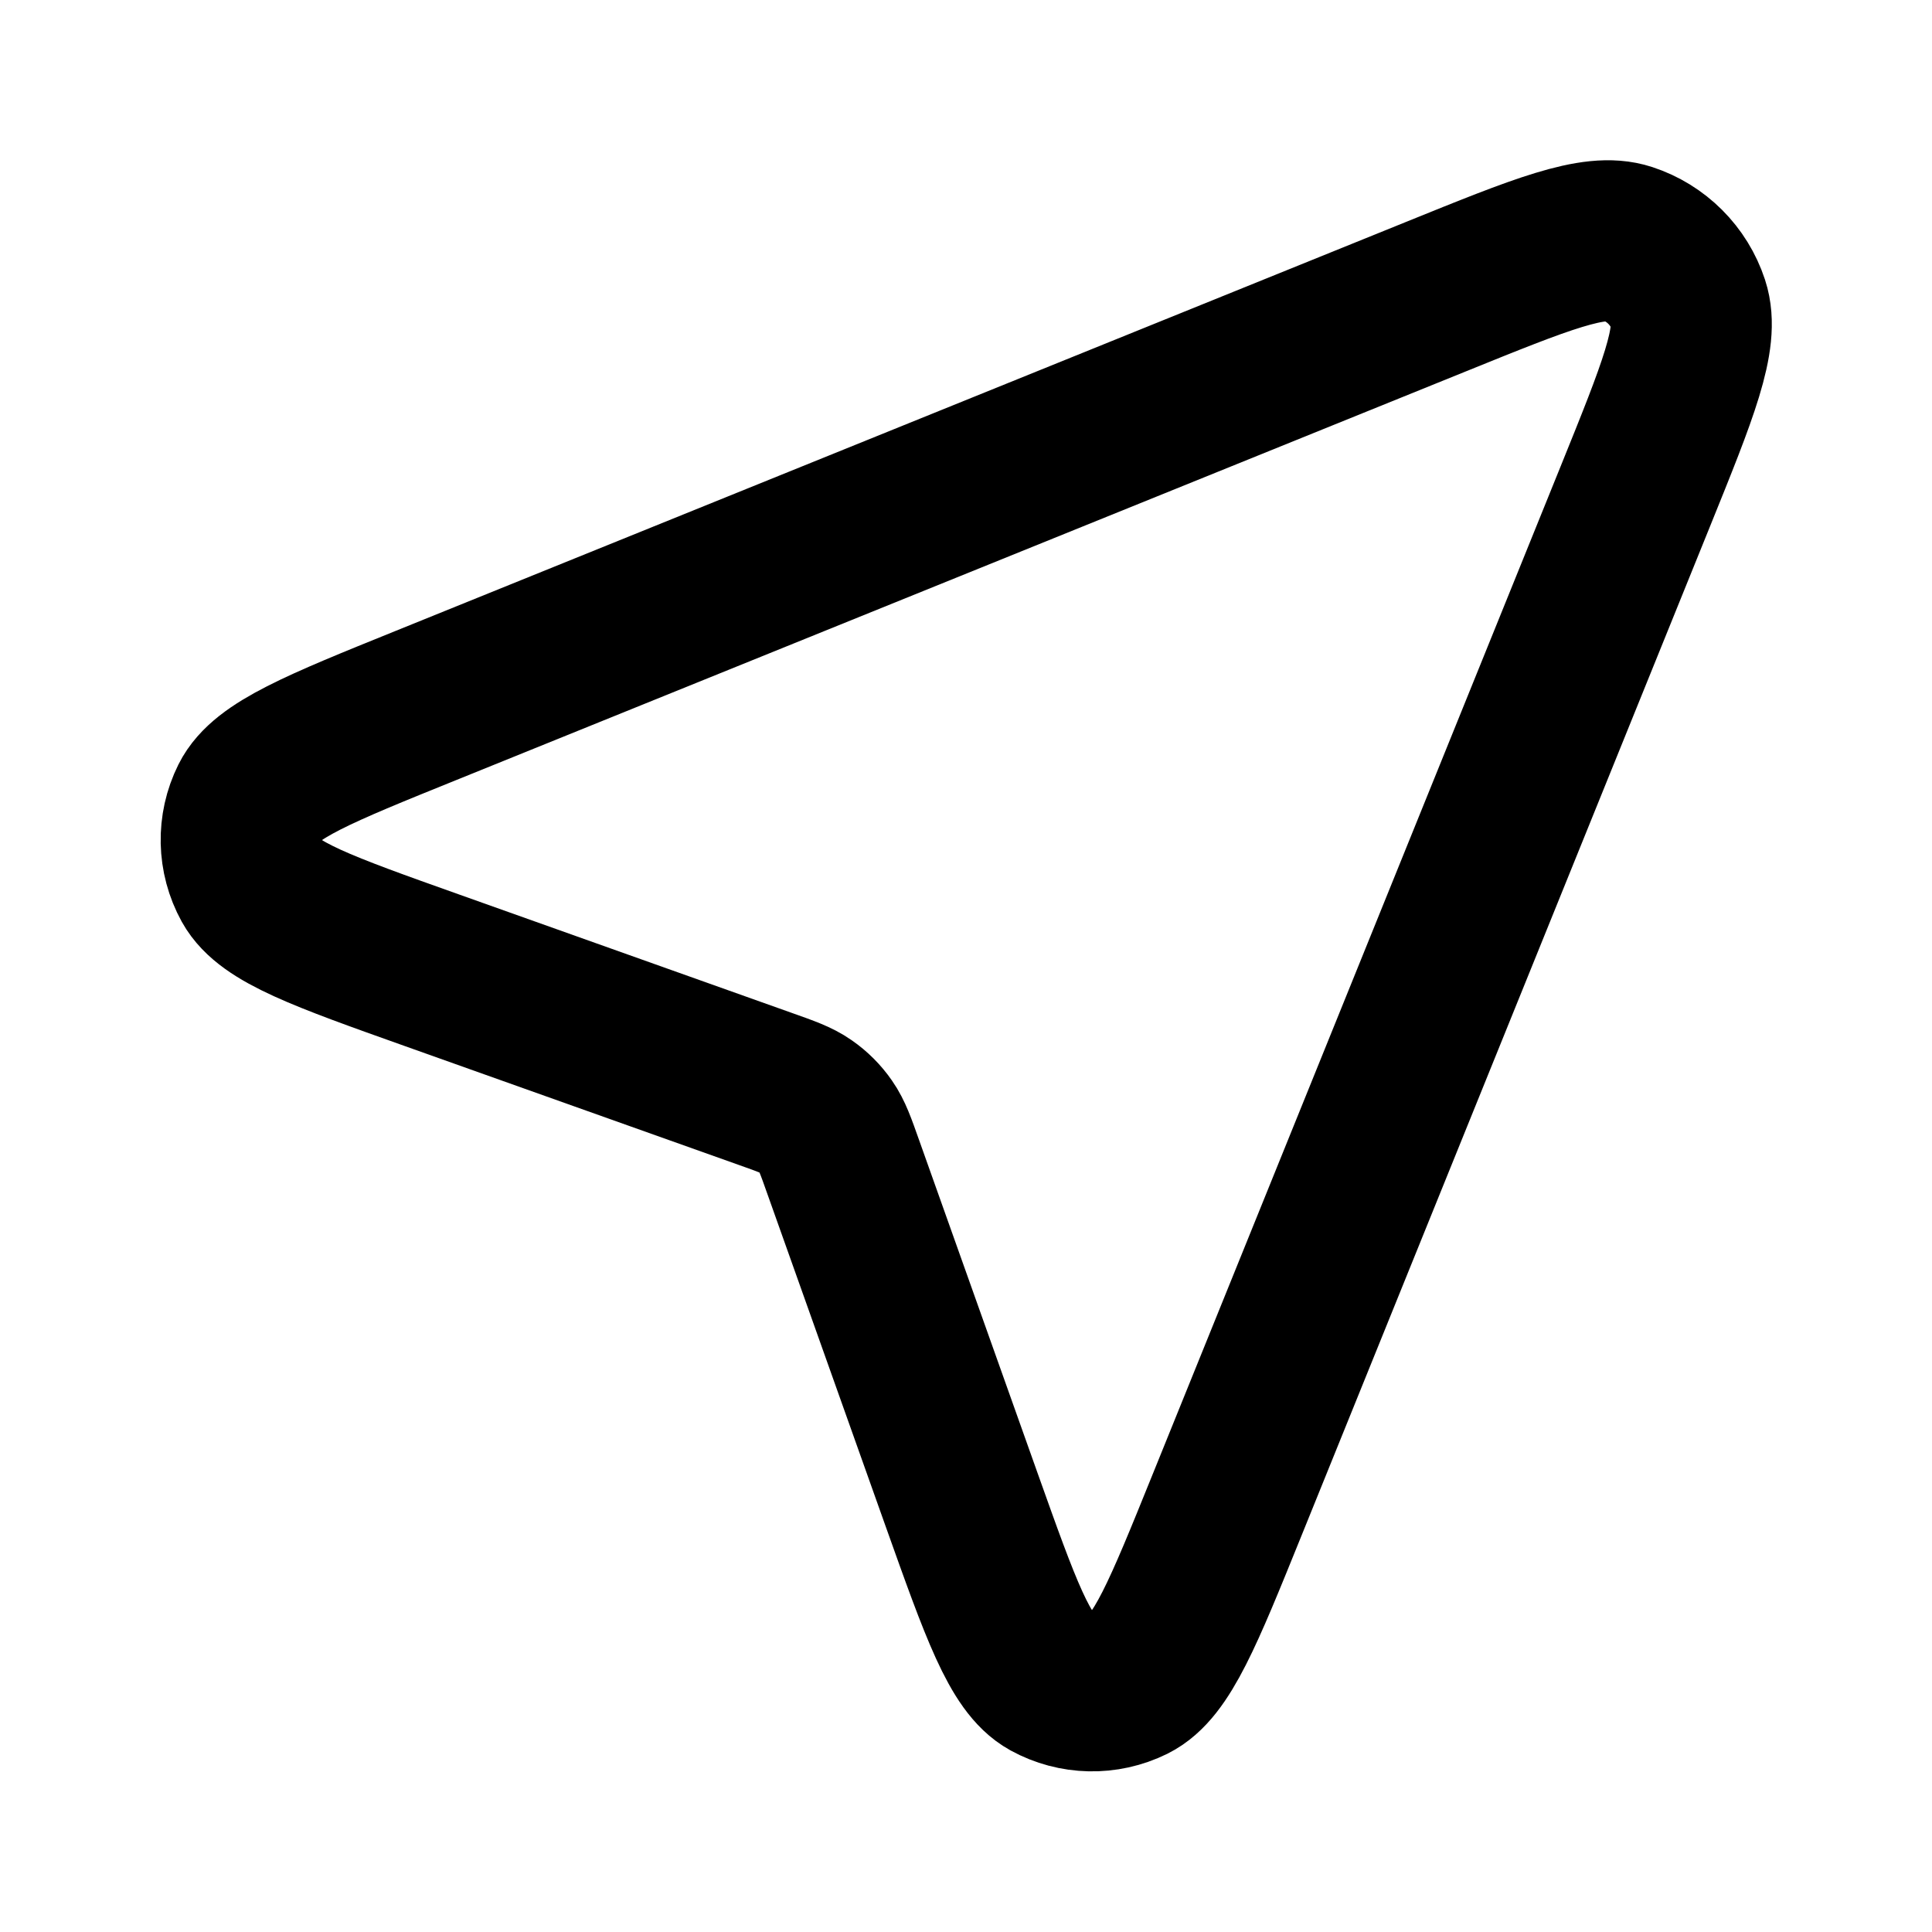
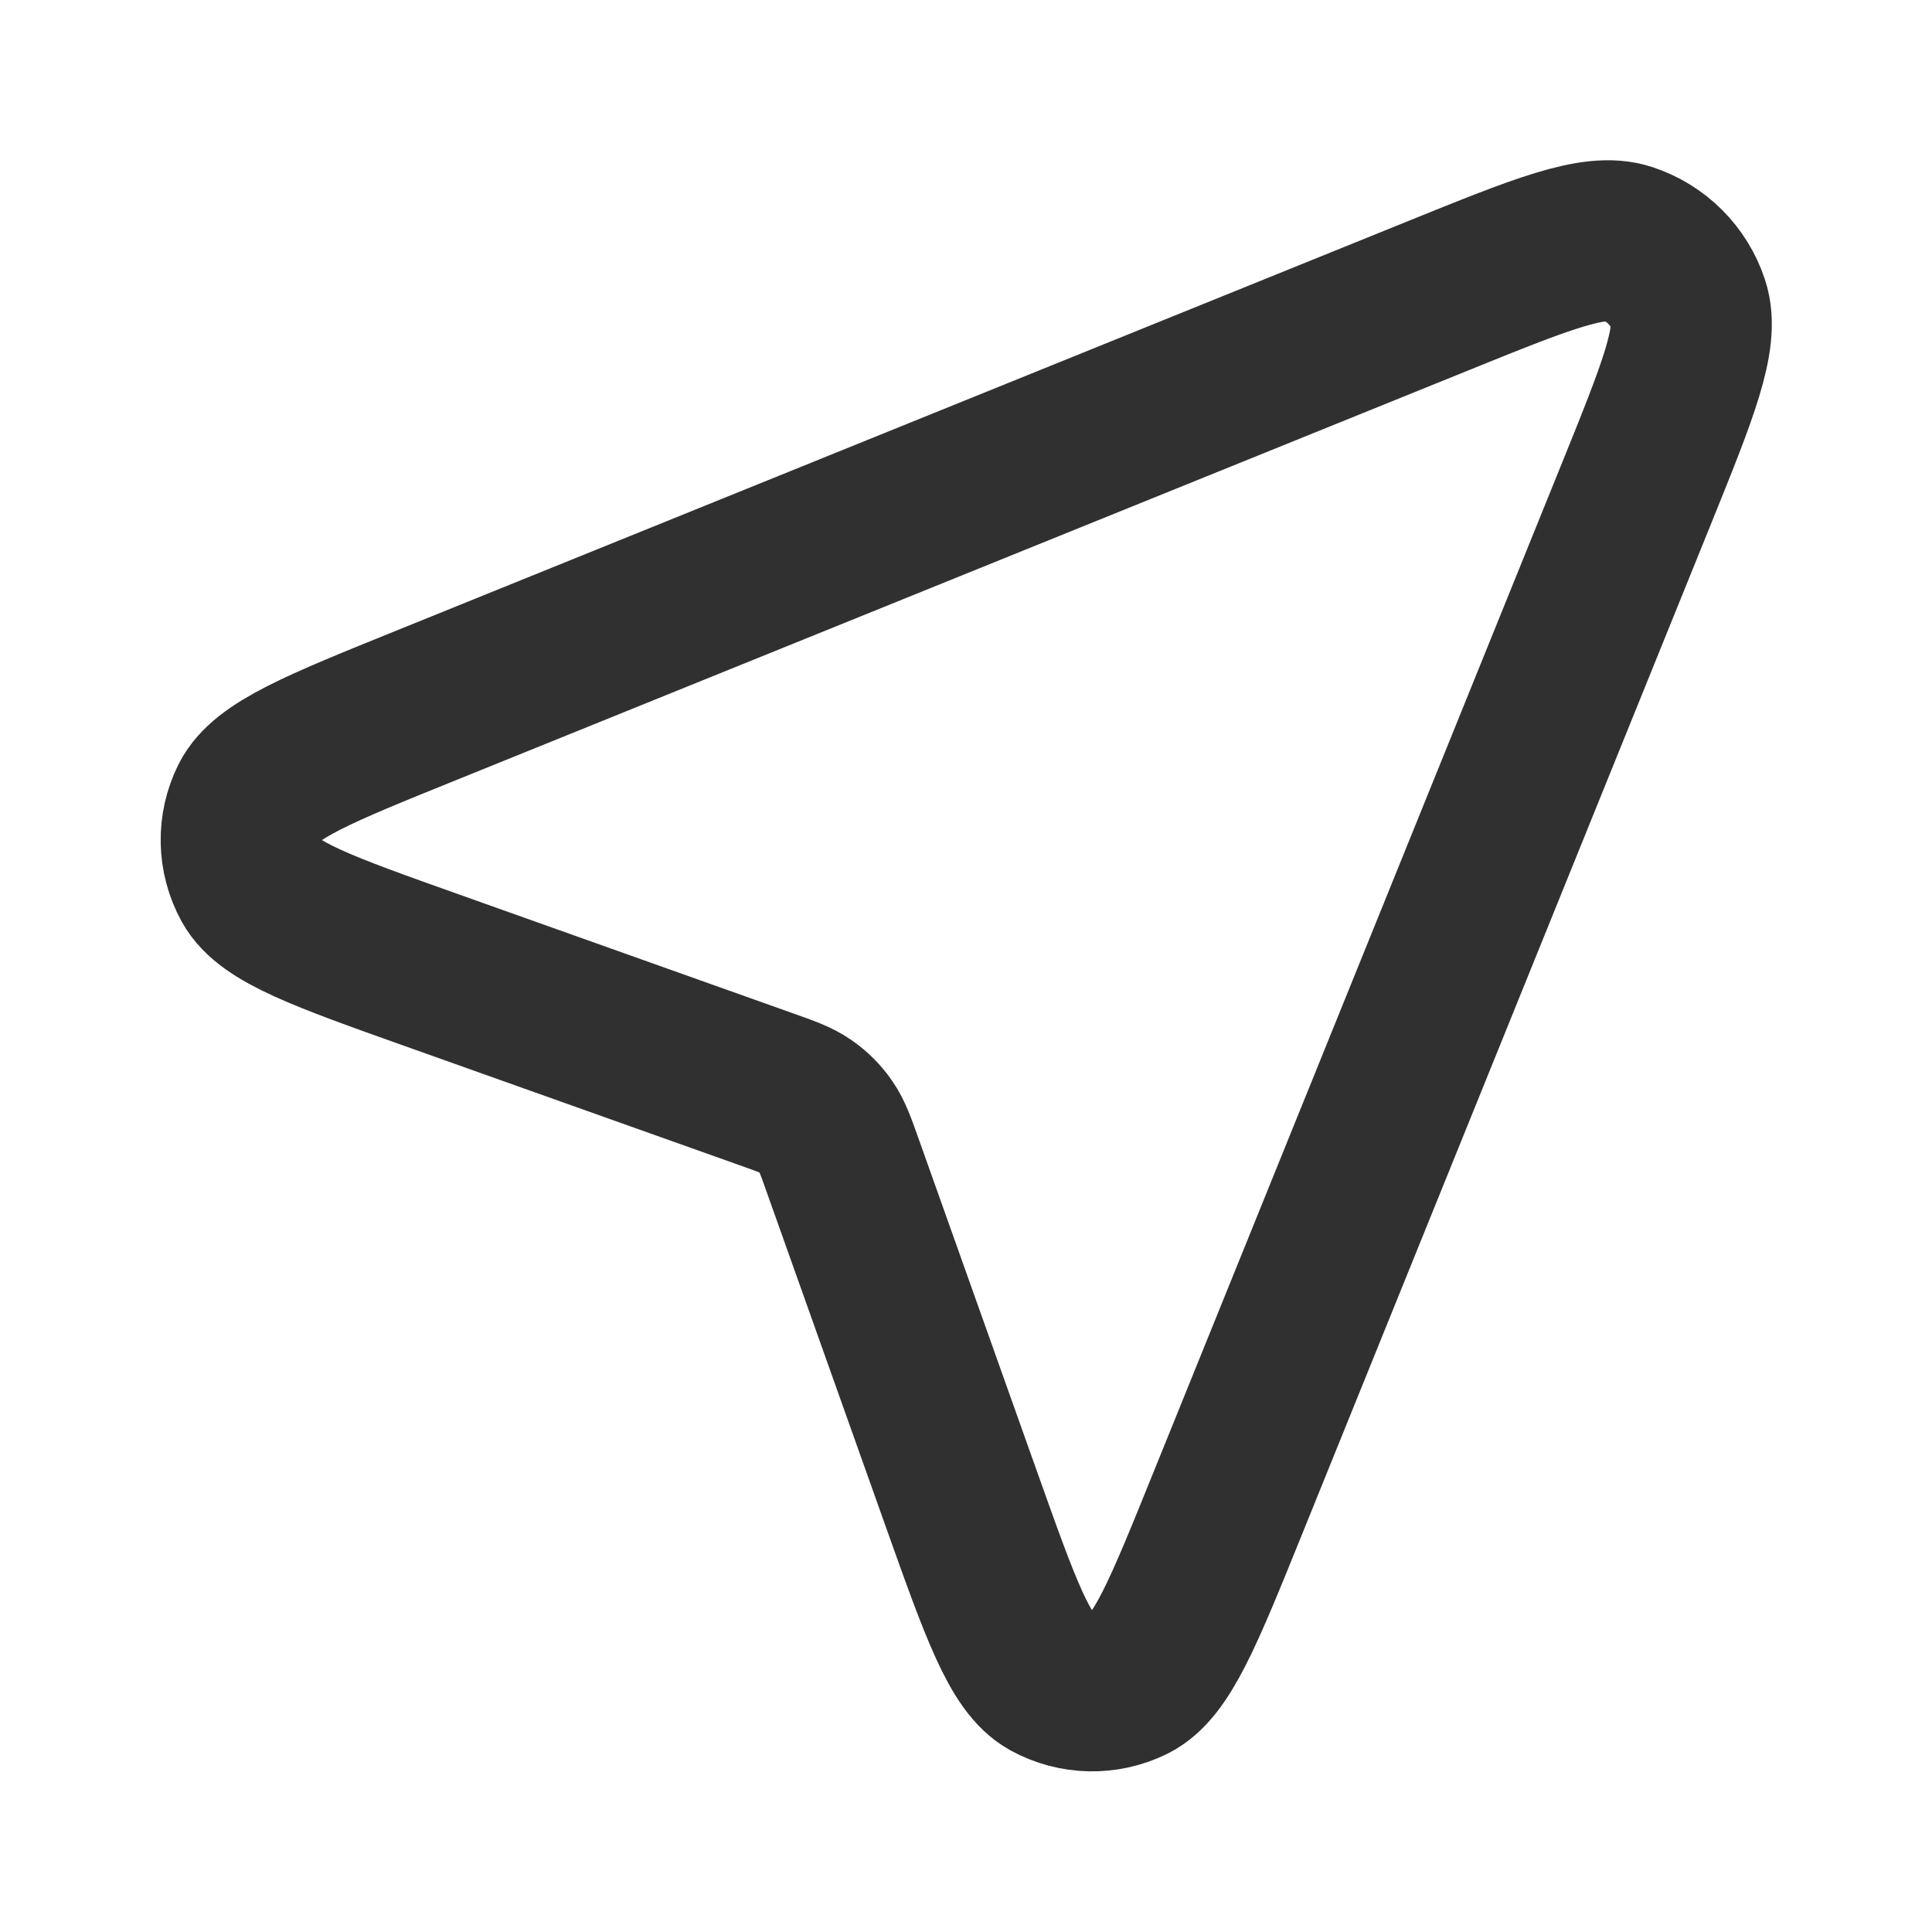
<svg xmlns="http://www.w3.org/2000/svg" width="800px" height="800px" viewBox="0 0 24 24" fill="none">
  <g id="SVGRepo_bgCarrier" stroke-width="0" />
  <g id="SVGRepo_tracerCarrier" stroke-linecap="round" stroke-linejoin="round" />
  <g id="SVGRepo_iconCarrier">
-     <path d="M5.363 12.052C4.011 11.571 3.335 11.33 3.133 10.966C2.958 10.649 2.95 10.267 3.111 9.944C3.297 9.571 3.962 9.301 5.293 8.763L17.836 3.686C19.146 3.155 19.801 2.89 20.215 3.026C20.575 3.144 20.857 3.426 20.975 3.785C21.111 4.199 20.845 4.855 20.315 6.165L15.238 18.708C14.7 20.038 14.43 20.704 14.057 20.89C13.733 21.05 13.352 21.042 13.035 20.868C12.67 20.666 12.43 19.99 11.948 18.637L10.475 14.497C10.382 14.234 10.335 14.102 10.258 13.992C10.191 13.895 10.106 13.81 10.009 13.743C9.899 13.666 9.767 13.619 9.504 13.526L5.363 12.052Z" stroke="#000000" stroke-width="2" stroke-linecap="round" stroke-linejoin="round" />
+     <path d="M5.363 12.052C4.011 11.571 3.335 11.33 3.133 10.966C2.958 10.649 2.95 10.267 3.111 9.944C3.297 9.571 3.962 9.301 5.293 8.763L17.836 3.686C19.146 3.155 19.801 2.89 20.215 3.026C20.575 3.144 20.857 3.426 20.975 3.785C21.111 4.199 20.845 4.855 20.315 6.165L15.238 18.708C14.7 20.038 14.43 20.704 14.057 20.89C13.733 21.05 13.352 21.042 13.035 20.868C12.67 20.666 12.43 19.99 11.948 18.637L10.475 14.497C10.382 14.234 10.335 14.102 10.258 13.992C10.191 13.895 10.106 13.81 10.009 13.743C9.899 13.666 9.767 13.619 9.504 13.526L5.363 12.052Z" stroke="#303030" stroke-width="2" stroke-linecap="round" stroke-linejoin="round" />
  </g>
</svg>
